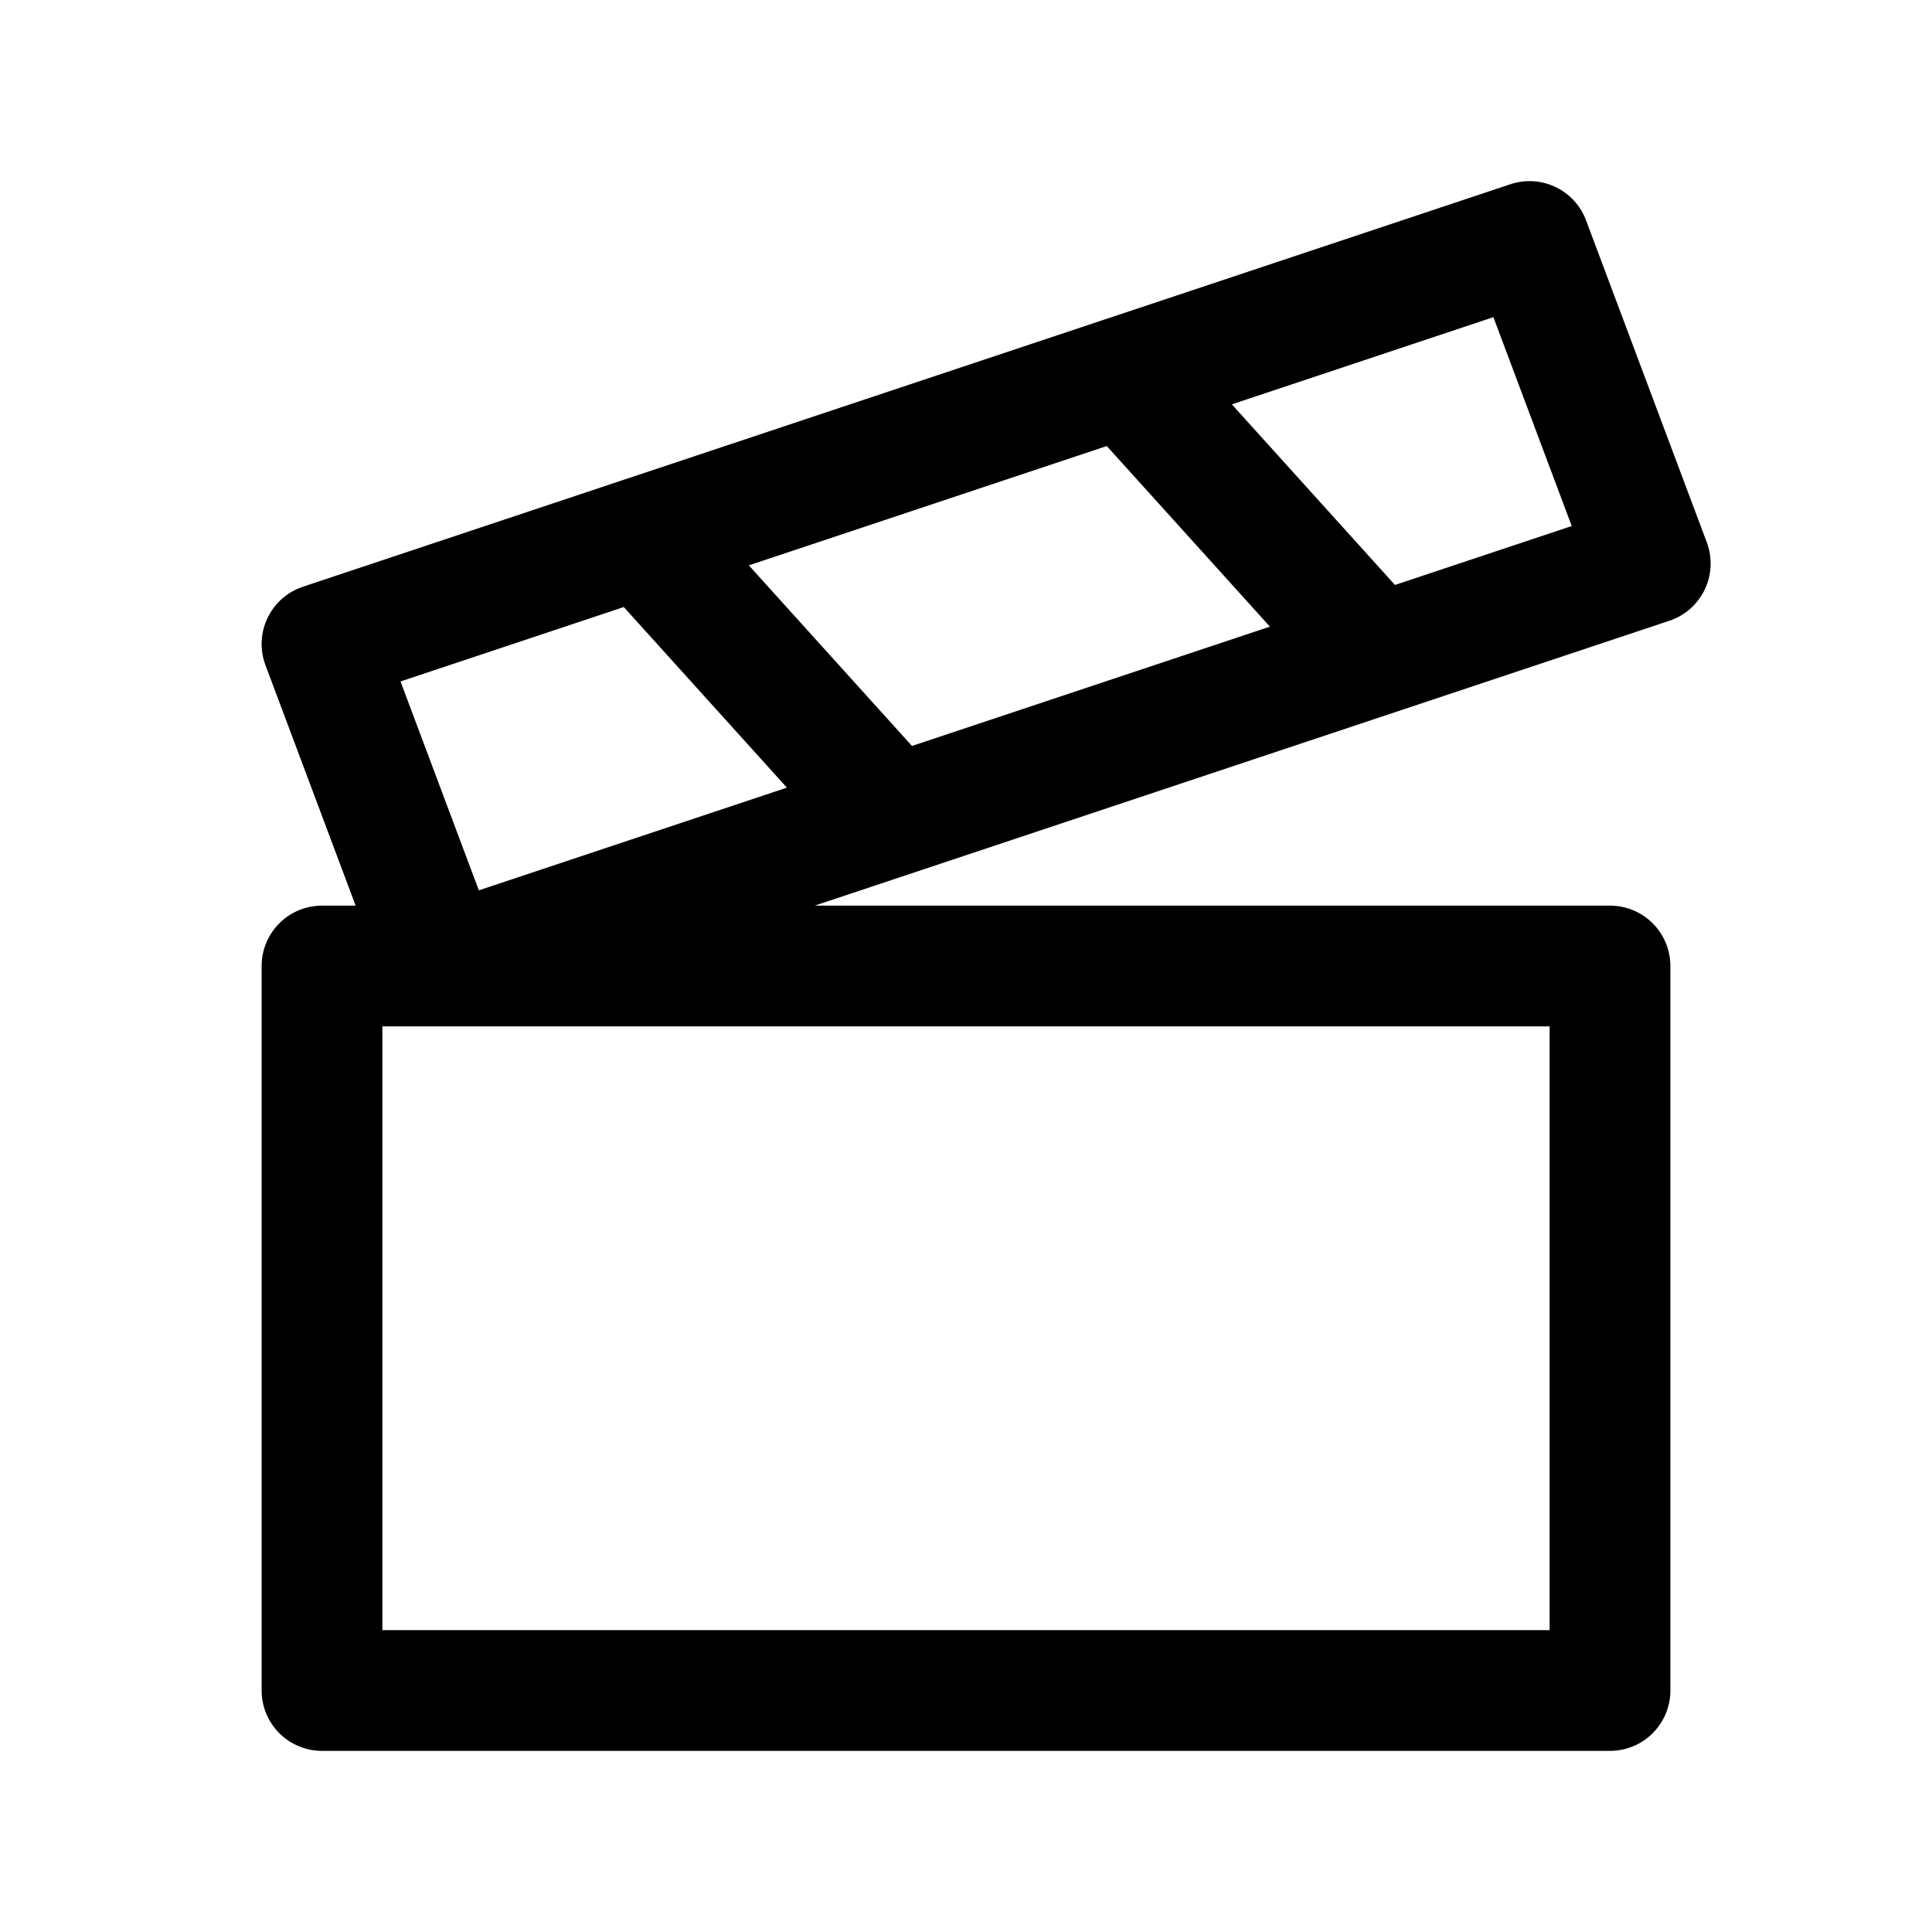
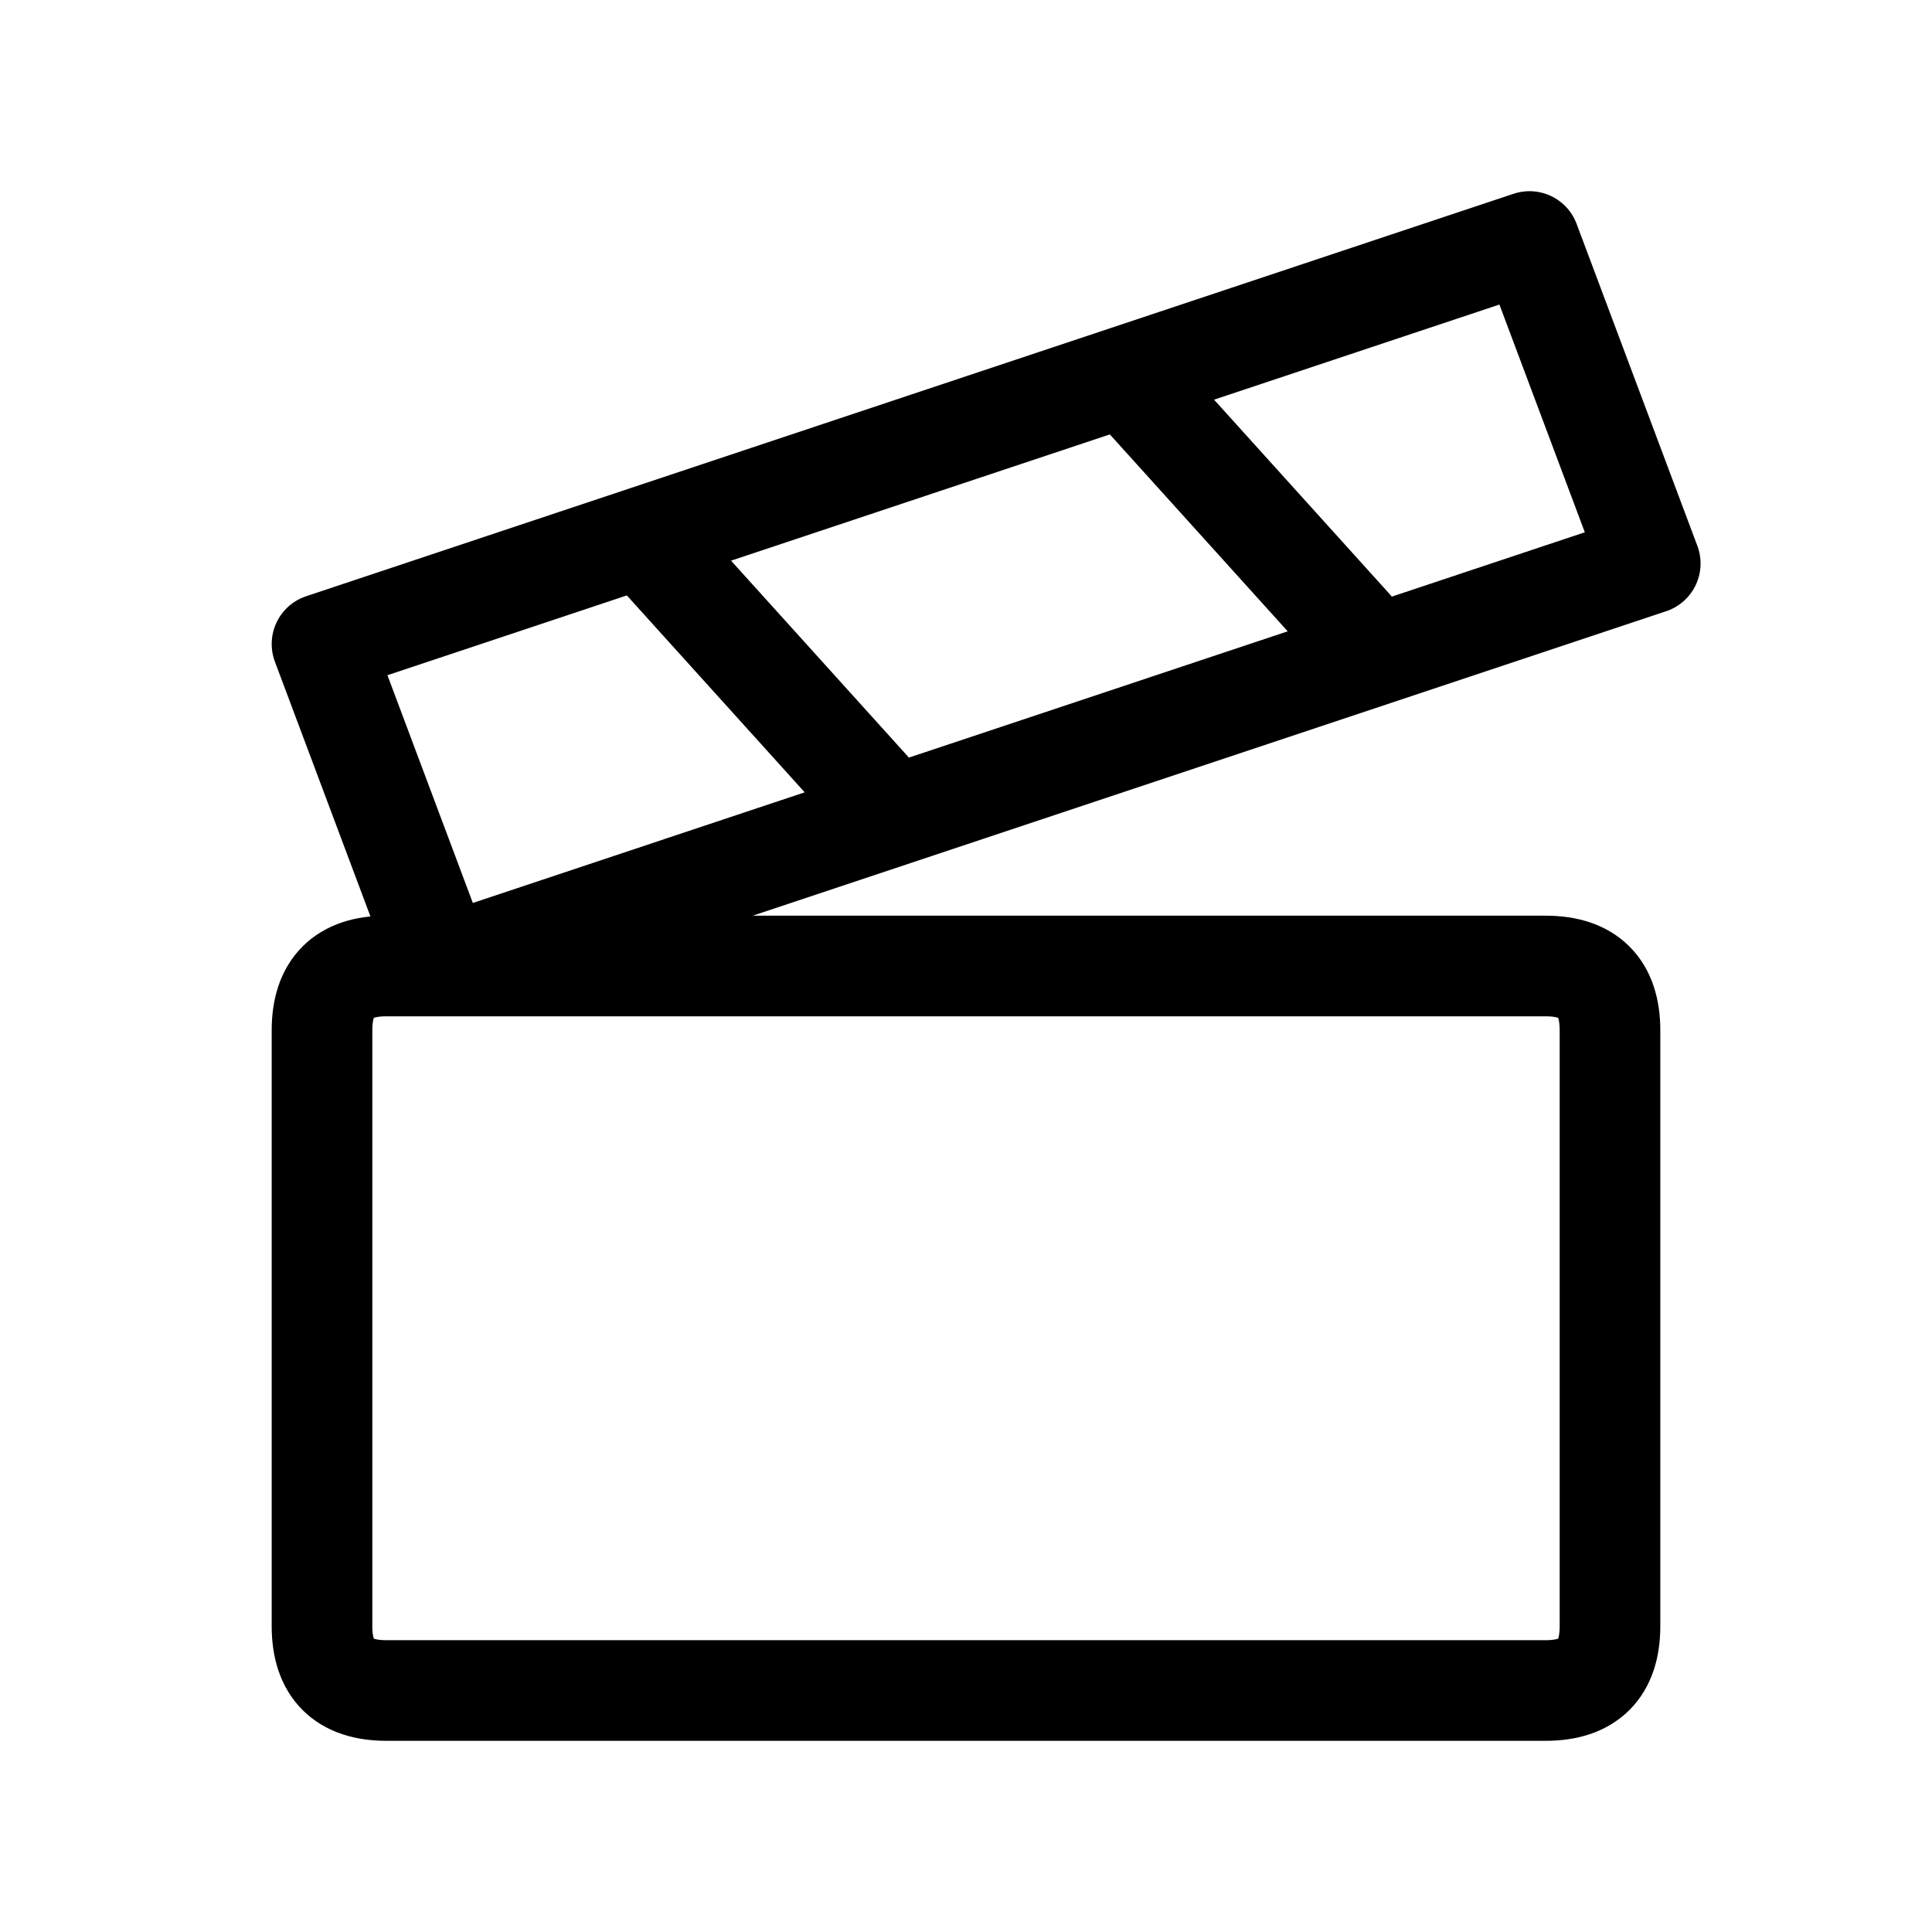
- <svg xmlns="http://www.w3.org/2000/svg" width="24" height="24" viewBox="0 0 24 24" fill="none" stroke="currentColor" stroke-width="1.5" stroke-linecap="round" stroke-linejoin="round">
-   <path d="M4 8 19 3l1.5 4-15 5L4 8Z M8 6.7l2.8 3.1 M14 4.7l2.8 3.1 M4 12h16v9H4v-9Z" />
+ <svg xmlns="http://www.w3.org/2000/svg" width="24" height="24" viewBox="0 0 24 24" fill="none" stroke="currentColor" stroke-width="1.25" stroke-linecap="round" stroke-linejoin="round">
+   <path d="M4 8 L19 3 L20.5 7 L5.5 12 L4 8 Z M8 6.7 L10.8 9.8 M14 4.7 L16.8 7.8 M4.8 12 L19.2 12 Q20 12 20 12.8 L20 20.2 Q20 21 19.2 21 L4.8 21 Q4 21 4 20.2 L4 12.8 Q4 12 4.8 12 Z" />
</svg>
